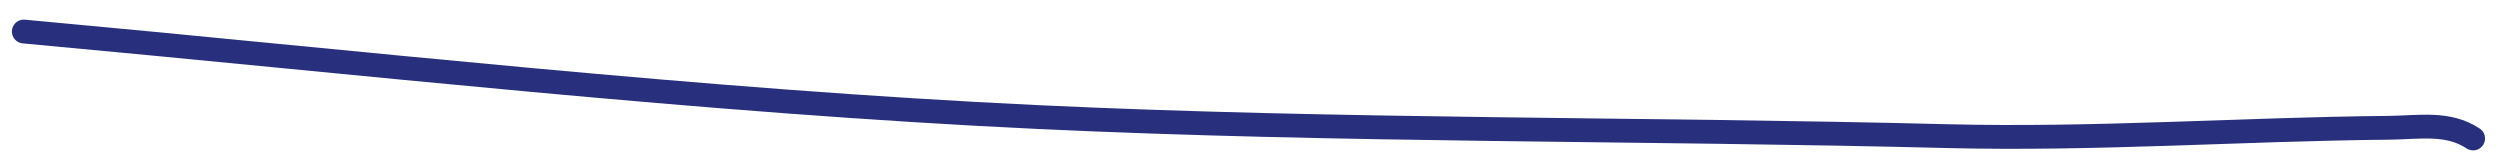
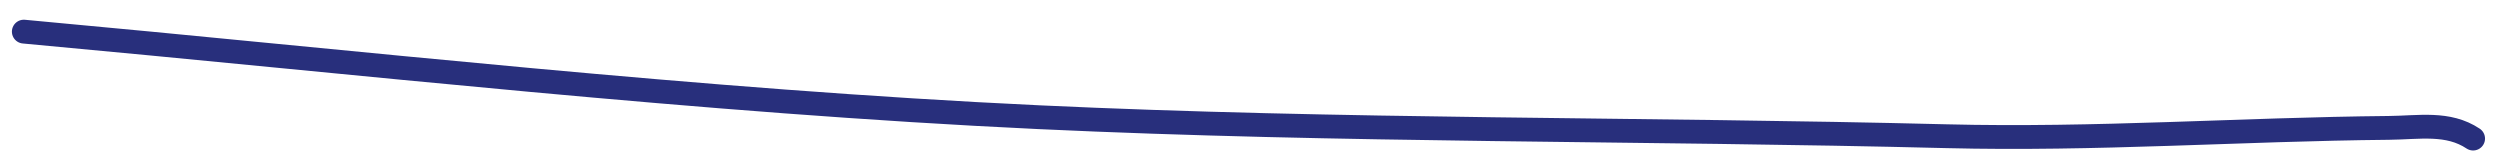
- <svg xmlns="http://www.w3.org/2000/svg" width="105" height="7" viewBox="0 0 105 7" fill="none">
+ <svg xmlns="http://www.w3.org/2000/svg" width="6.562em" height="0.438em" viewBox="0 0 105 7" fill="none">
  <path d="M1 1.324C15.166 2.622 29.419 4.249 43.626 4.918C56.323 5.515 69.053 5.396 81.759 5.717C87.984 5.874 94.12 5.426 100.327 5.367C101.6 5.355 102.815 5.113 103.871 5.816" stroke="#282F7C" stroke-linecap="round" />
</svg>
